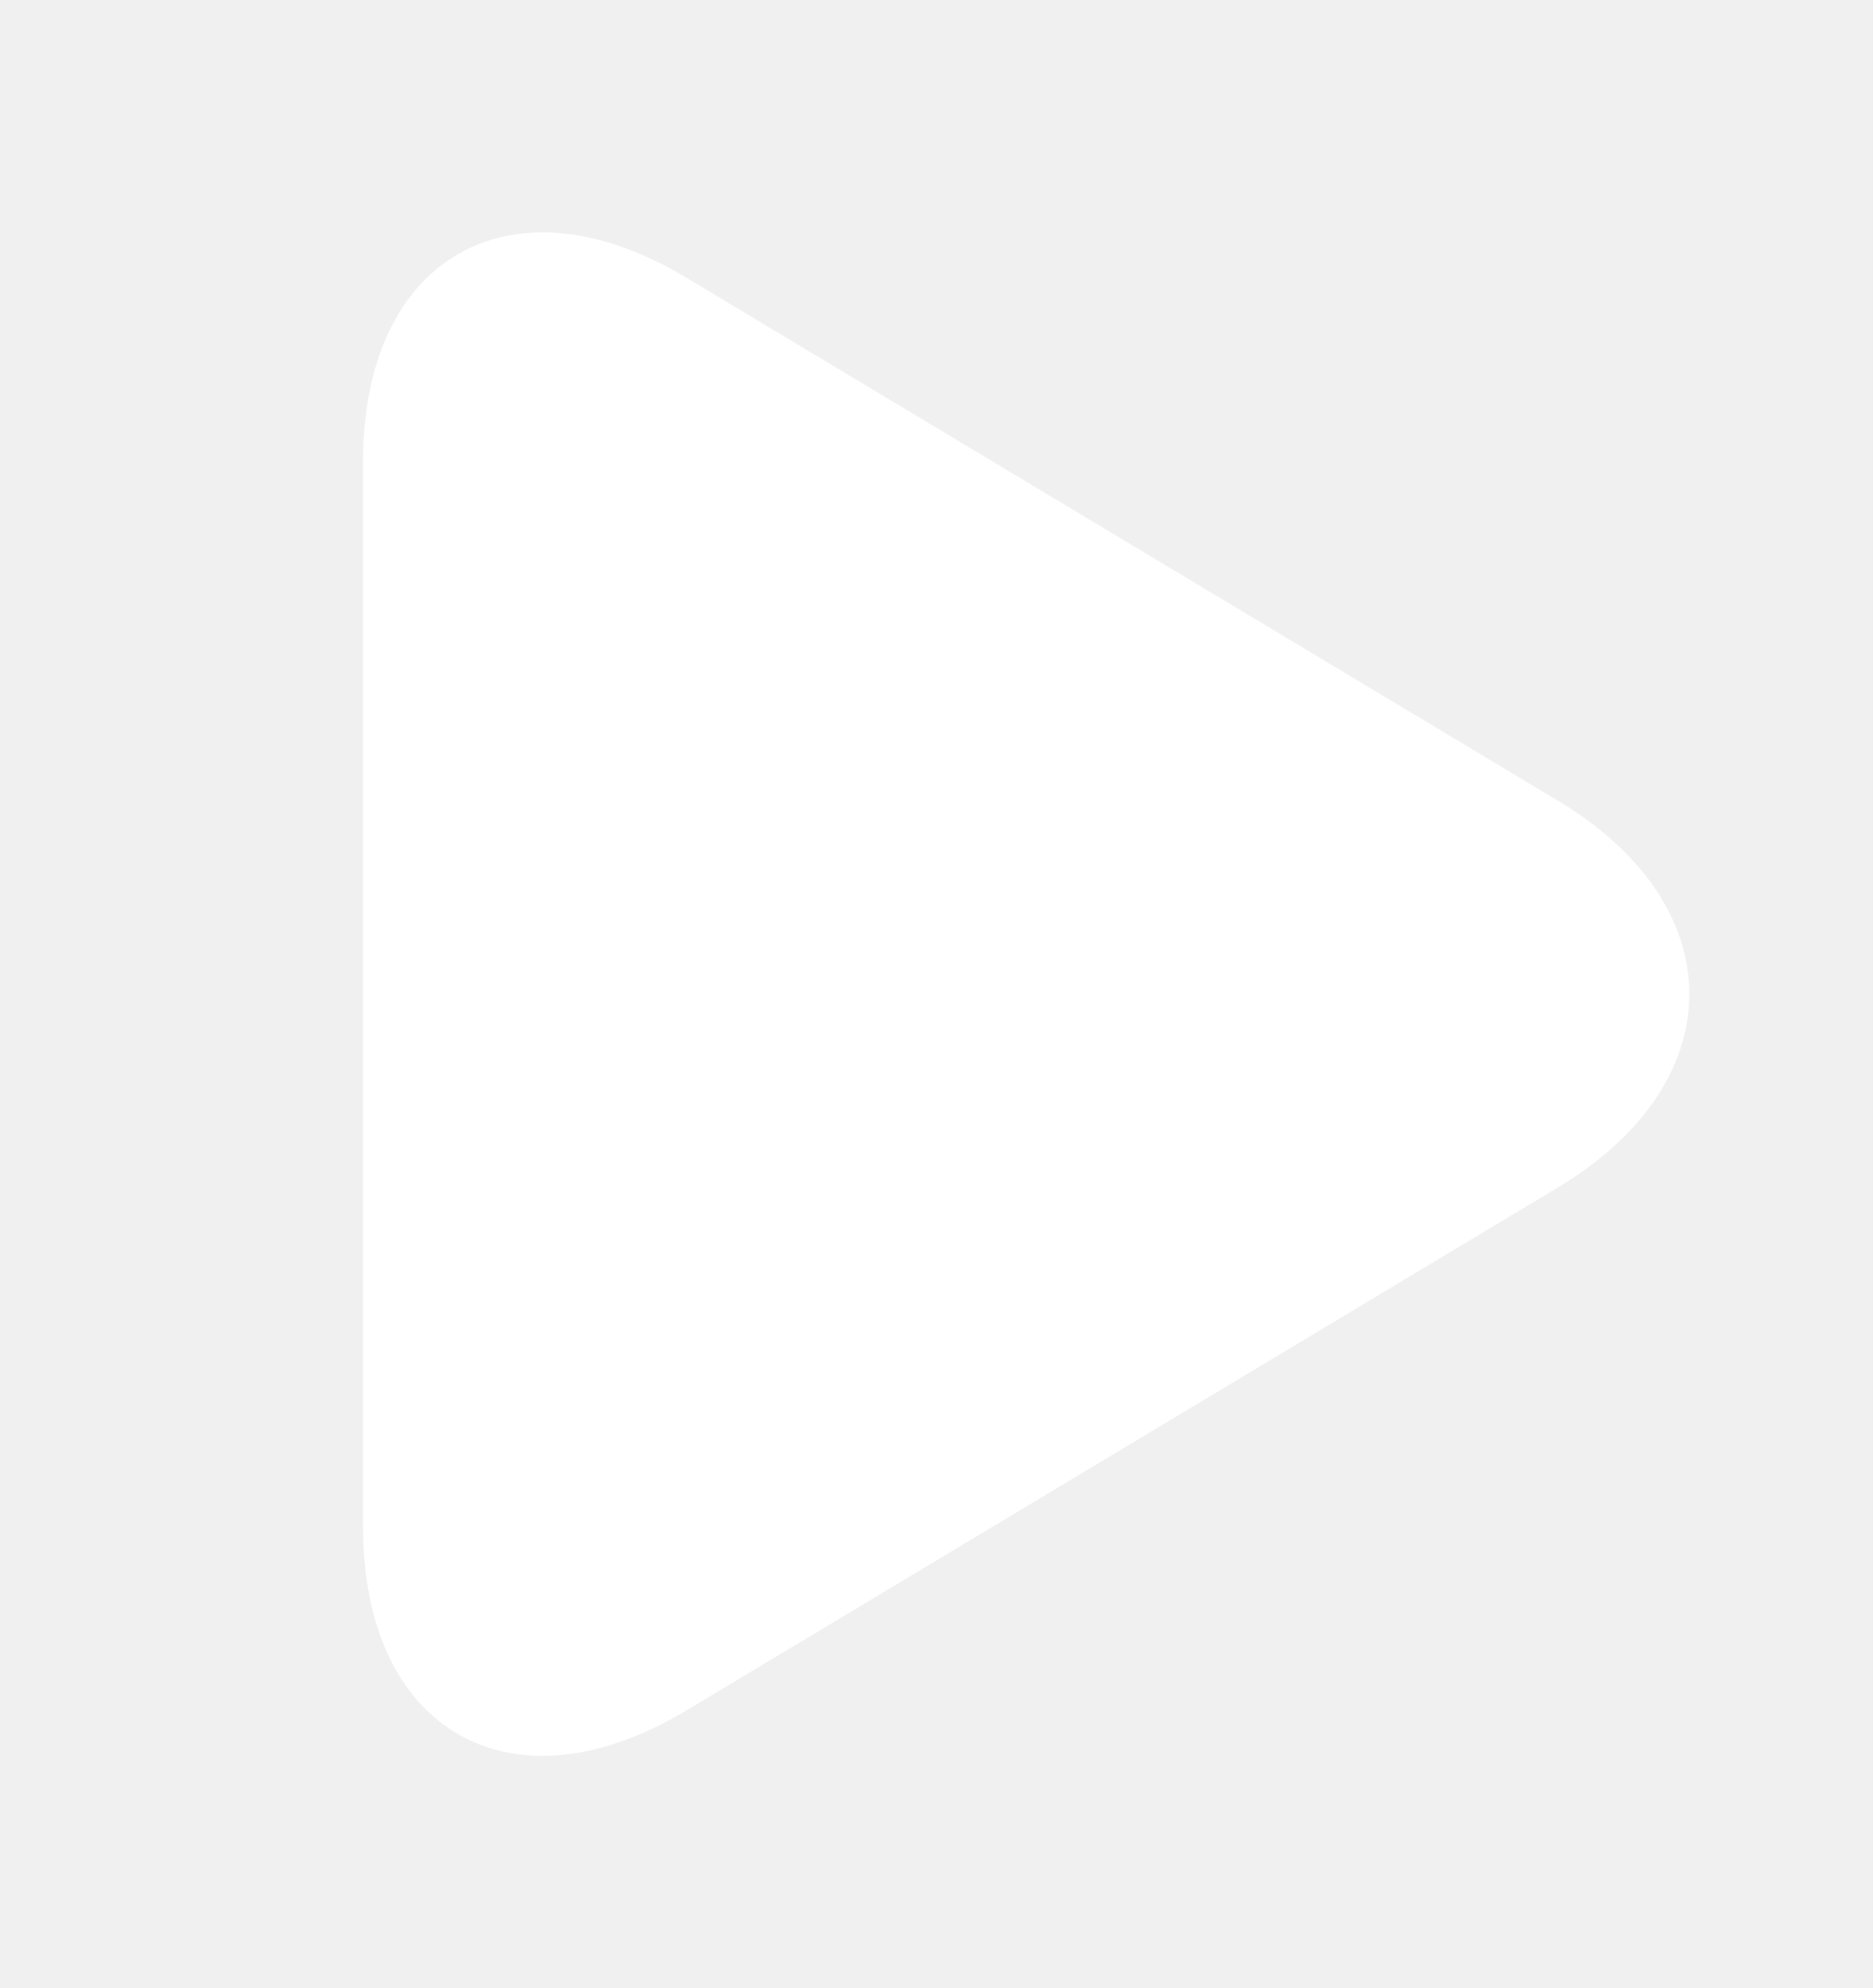
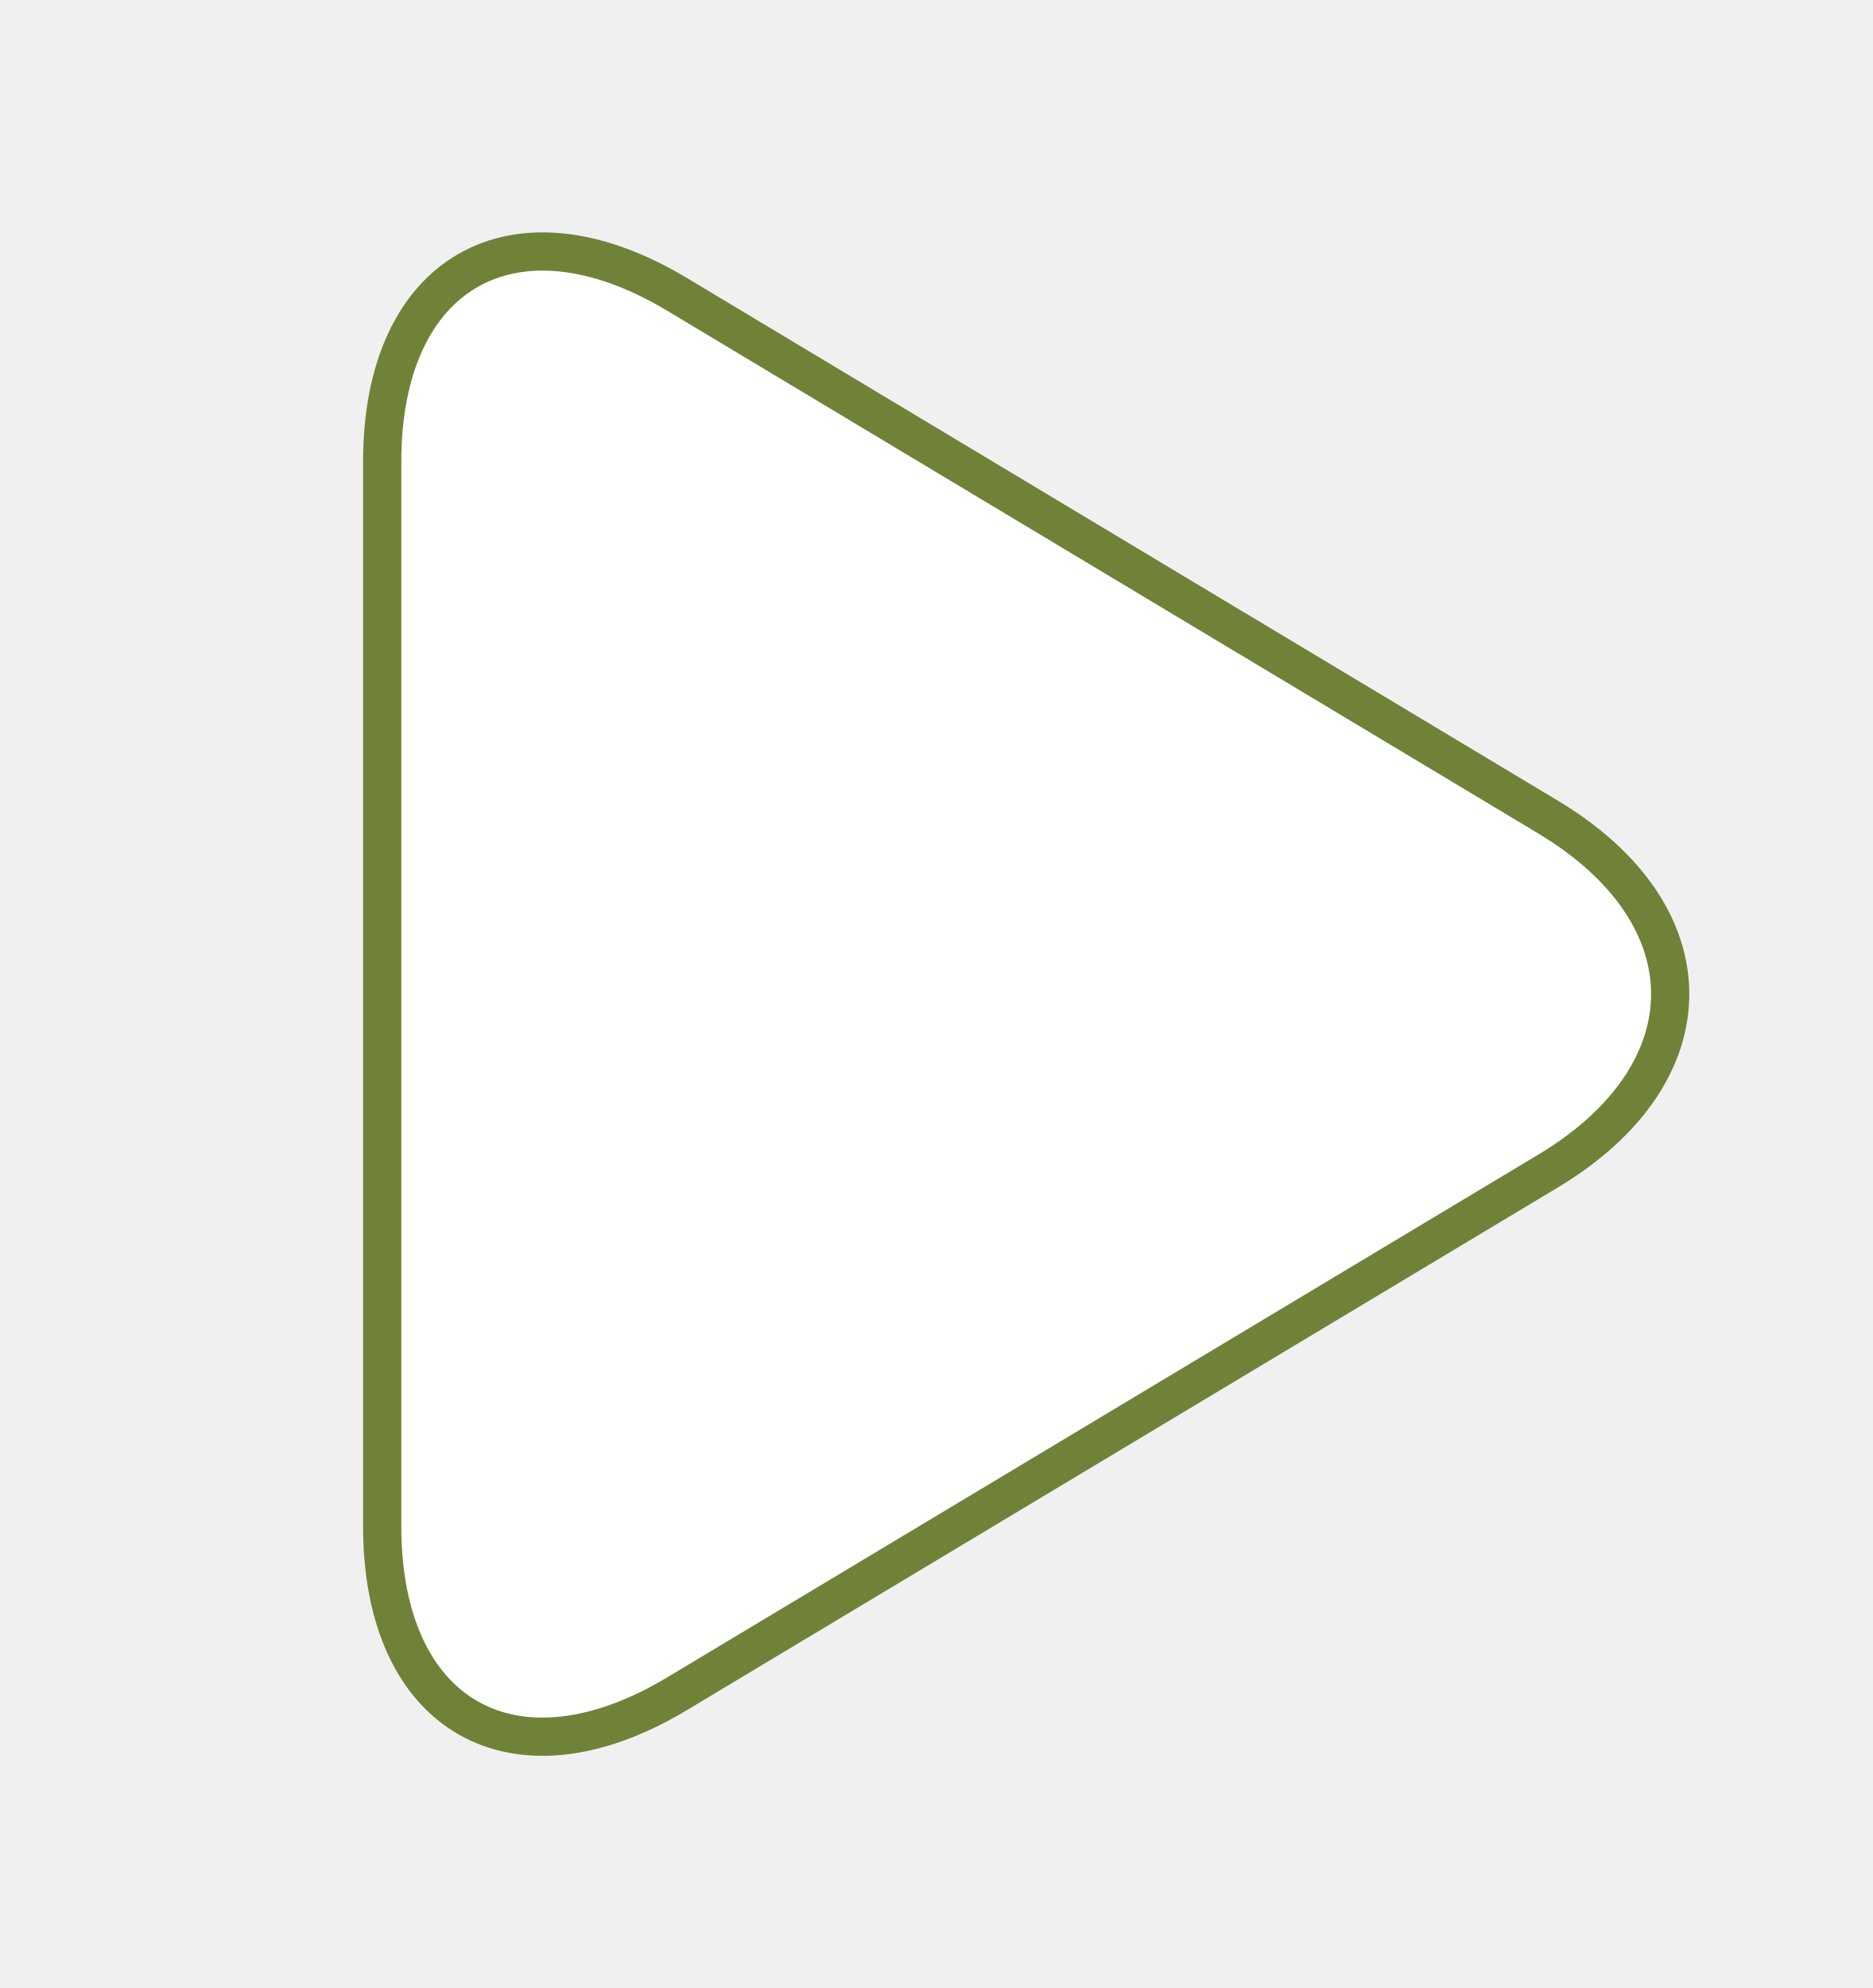
<svg xmlns="http://www.w3.org/2000/svg" xmlns:xlink="http://www.w3.org/1999/xlink" width="49px" height="52px" viewBox="-5 0 49 48" version="1.1">
  <defs>
    <path d="M17.221,8.345 C19.777,4.086 23.923,4.093 26.475,8.345 L40.152,31.141 C42.707,35.399 40.749,38.852 35.773,38.852 L7.923,38.852 C2.95,38.852 0.993,35.393 3.544,31.141 L17.221,8.345 Z" id="path-1" />
  </defs>
  <g id="Page-1" stroke="none" stroke-width="1" fill="none" fill-rule="evenodd">
    <g id="Desktop---1280x720" transform="translate(-623, -347)">
      <g id="Step-3---Altering-Suggested-Trim" transform="translate(0, 42)">
        <g id="Play-/-Record-/-Stop" transform="translate(623, 307)">
          <g id="play" transform="translate(21.84913, 22.00266) rotate(90) translate(-21.84913, -22.00266) ">
-             <use stroke="#FFFFFF" stroke-width="1" fill="#FFFFFF" fill-rule="evenodd" xlink:href="#path-1" />
+             <use stroke="#708238" stroke-width="1" fill="#FFFFFF" fill-rule="evenodd" xlink:href="#path-1" />
          </g>
        </g>
      </g>
    </g>
  </g>
</svg>
